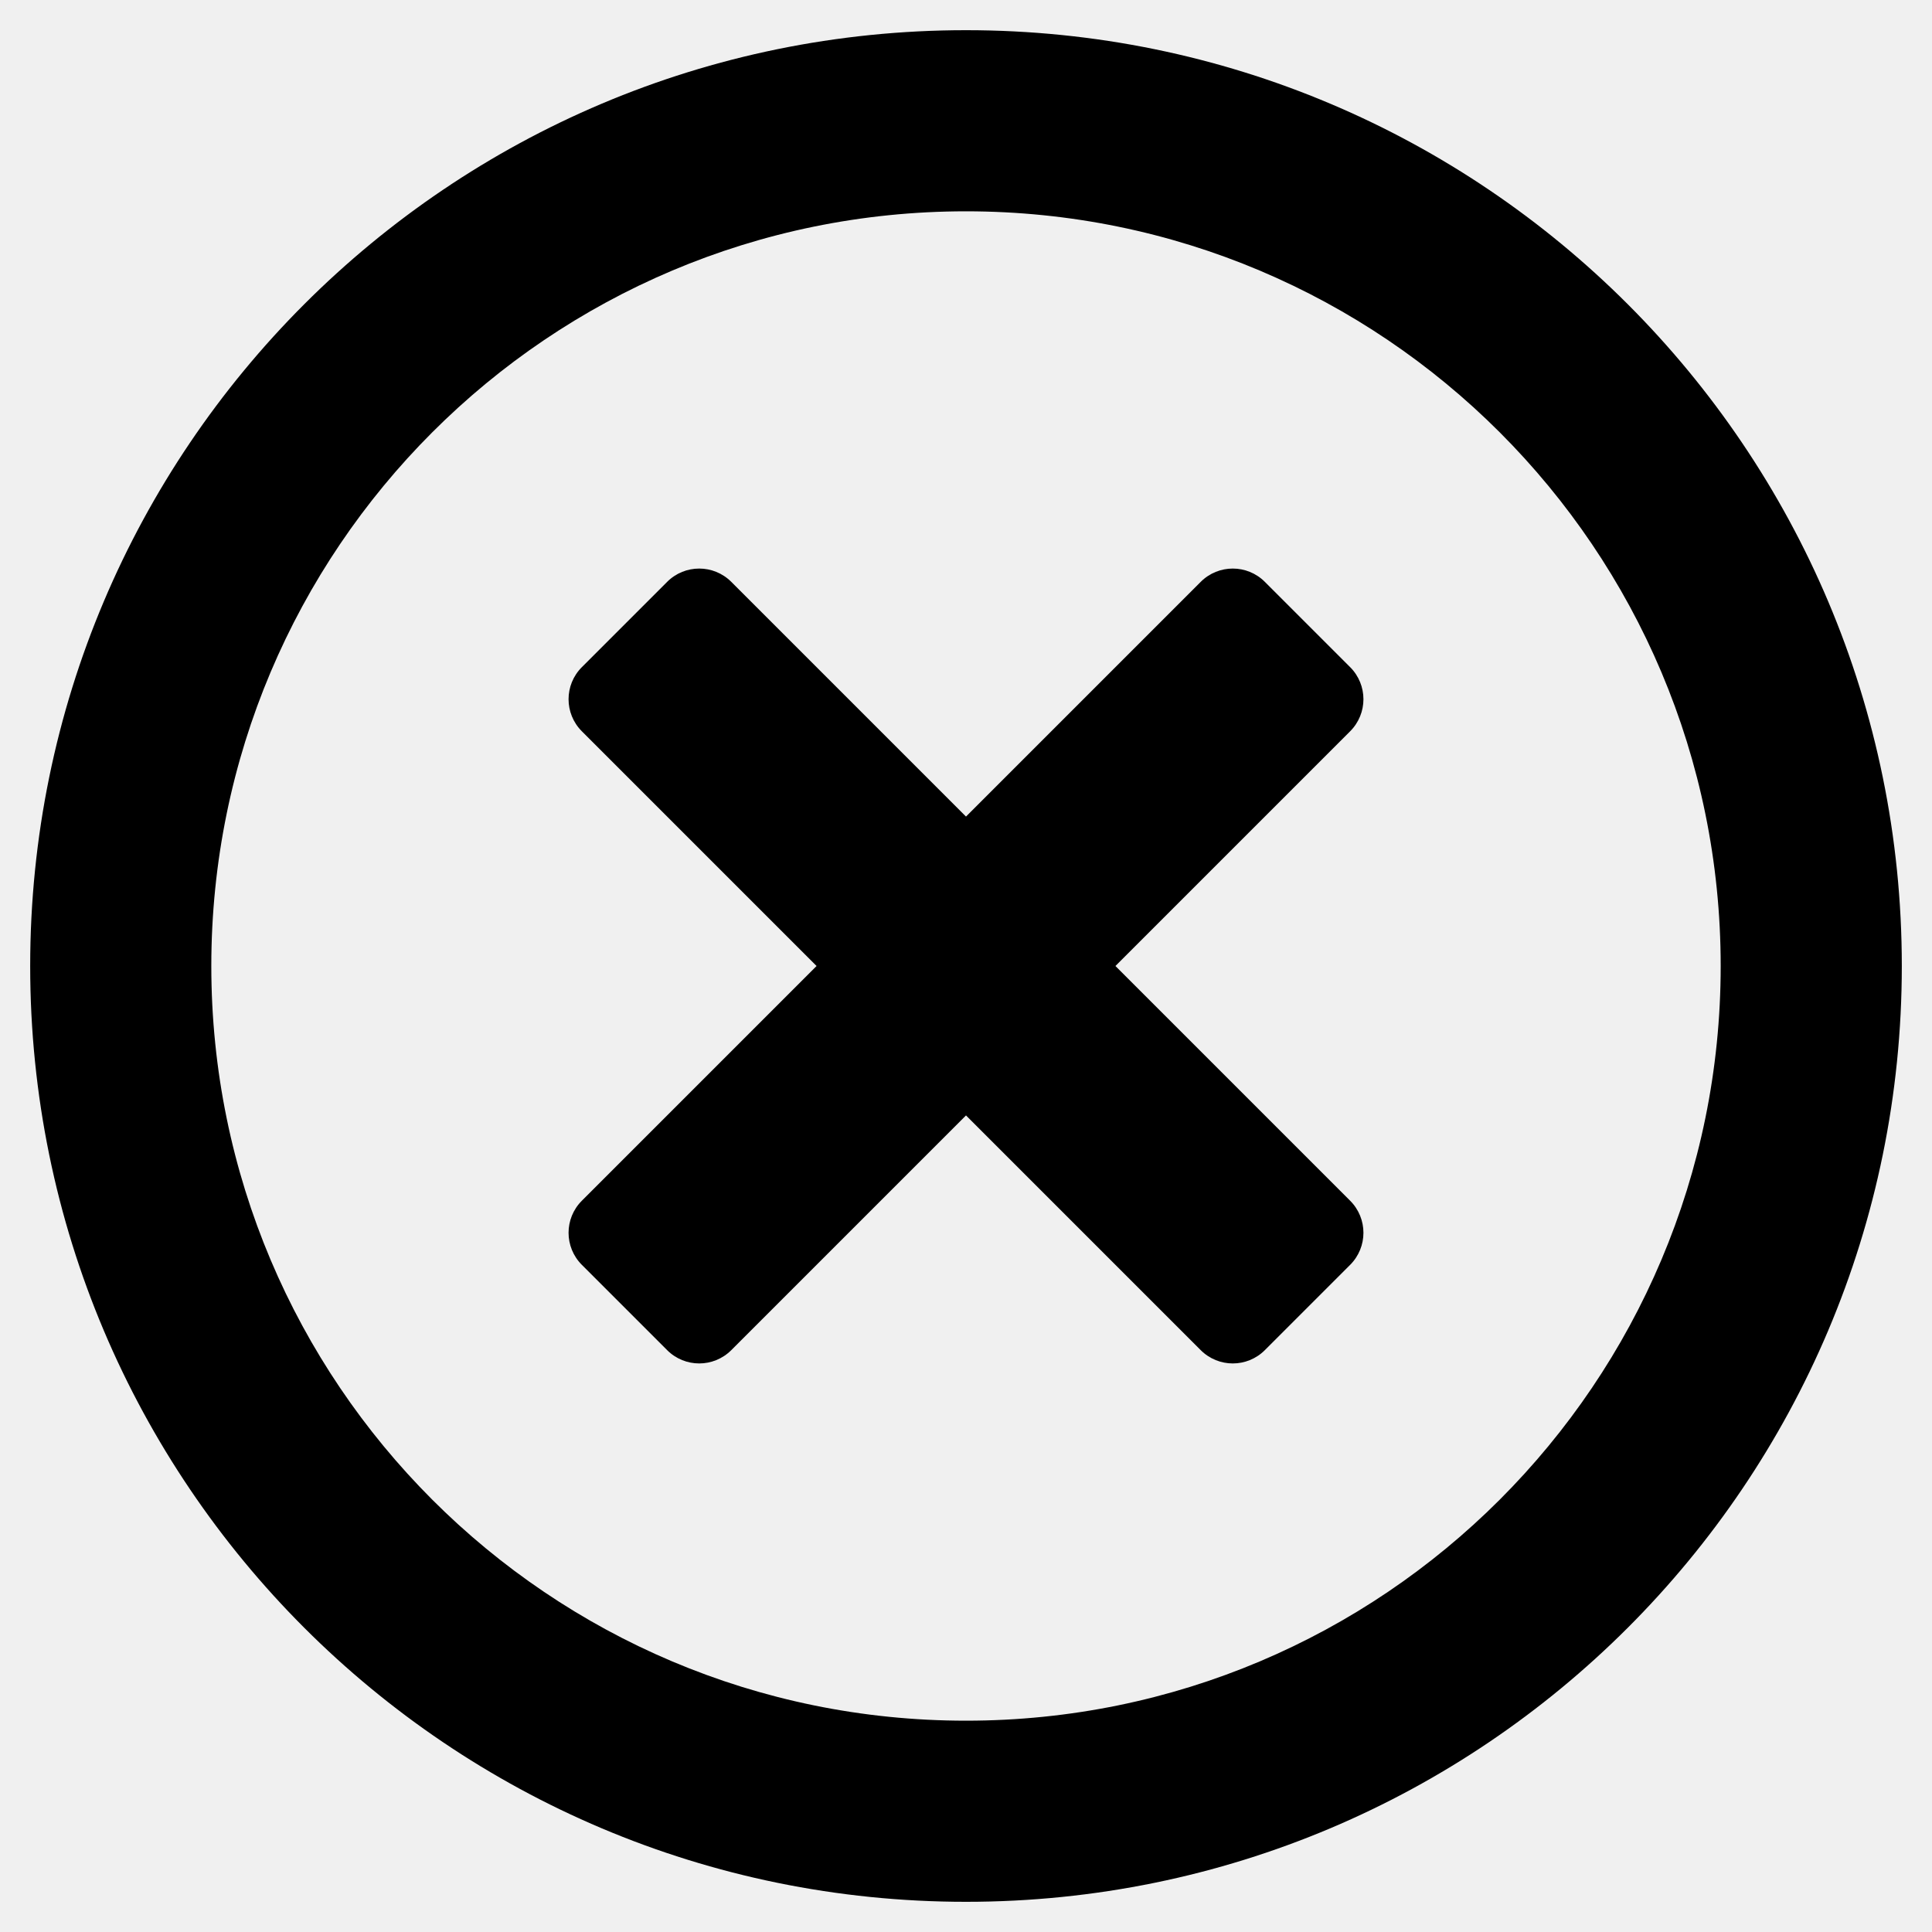
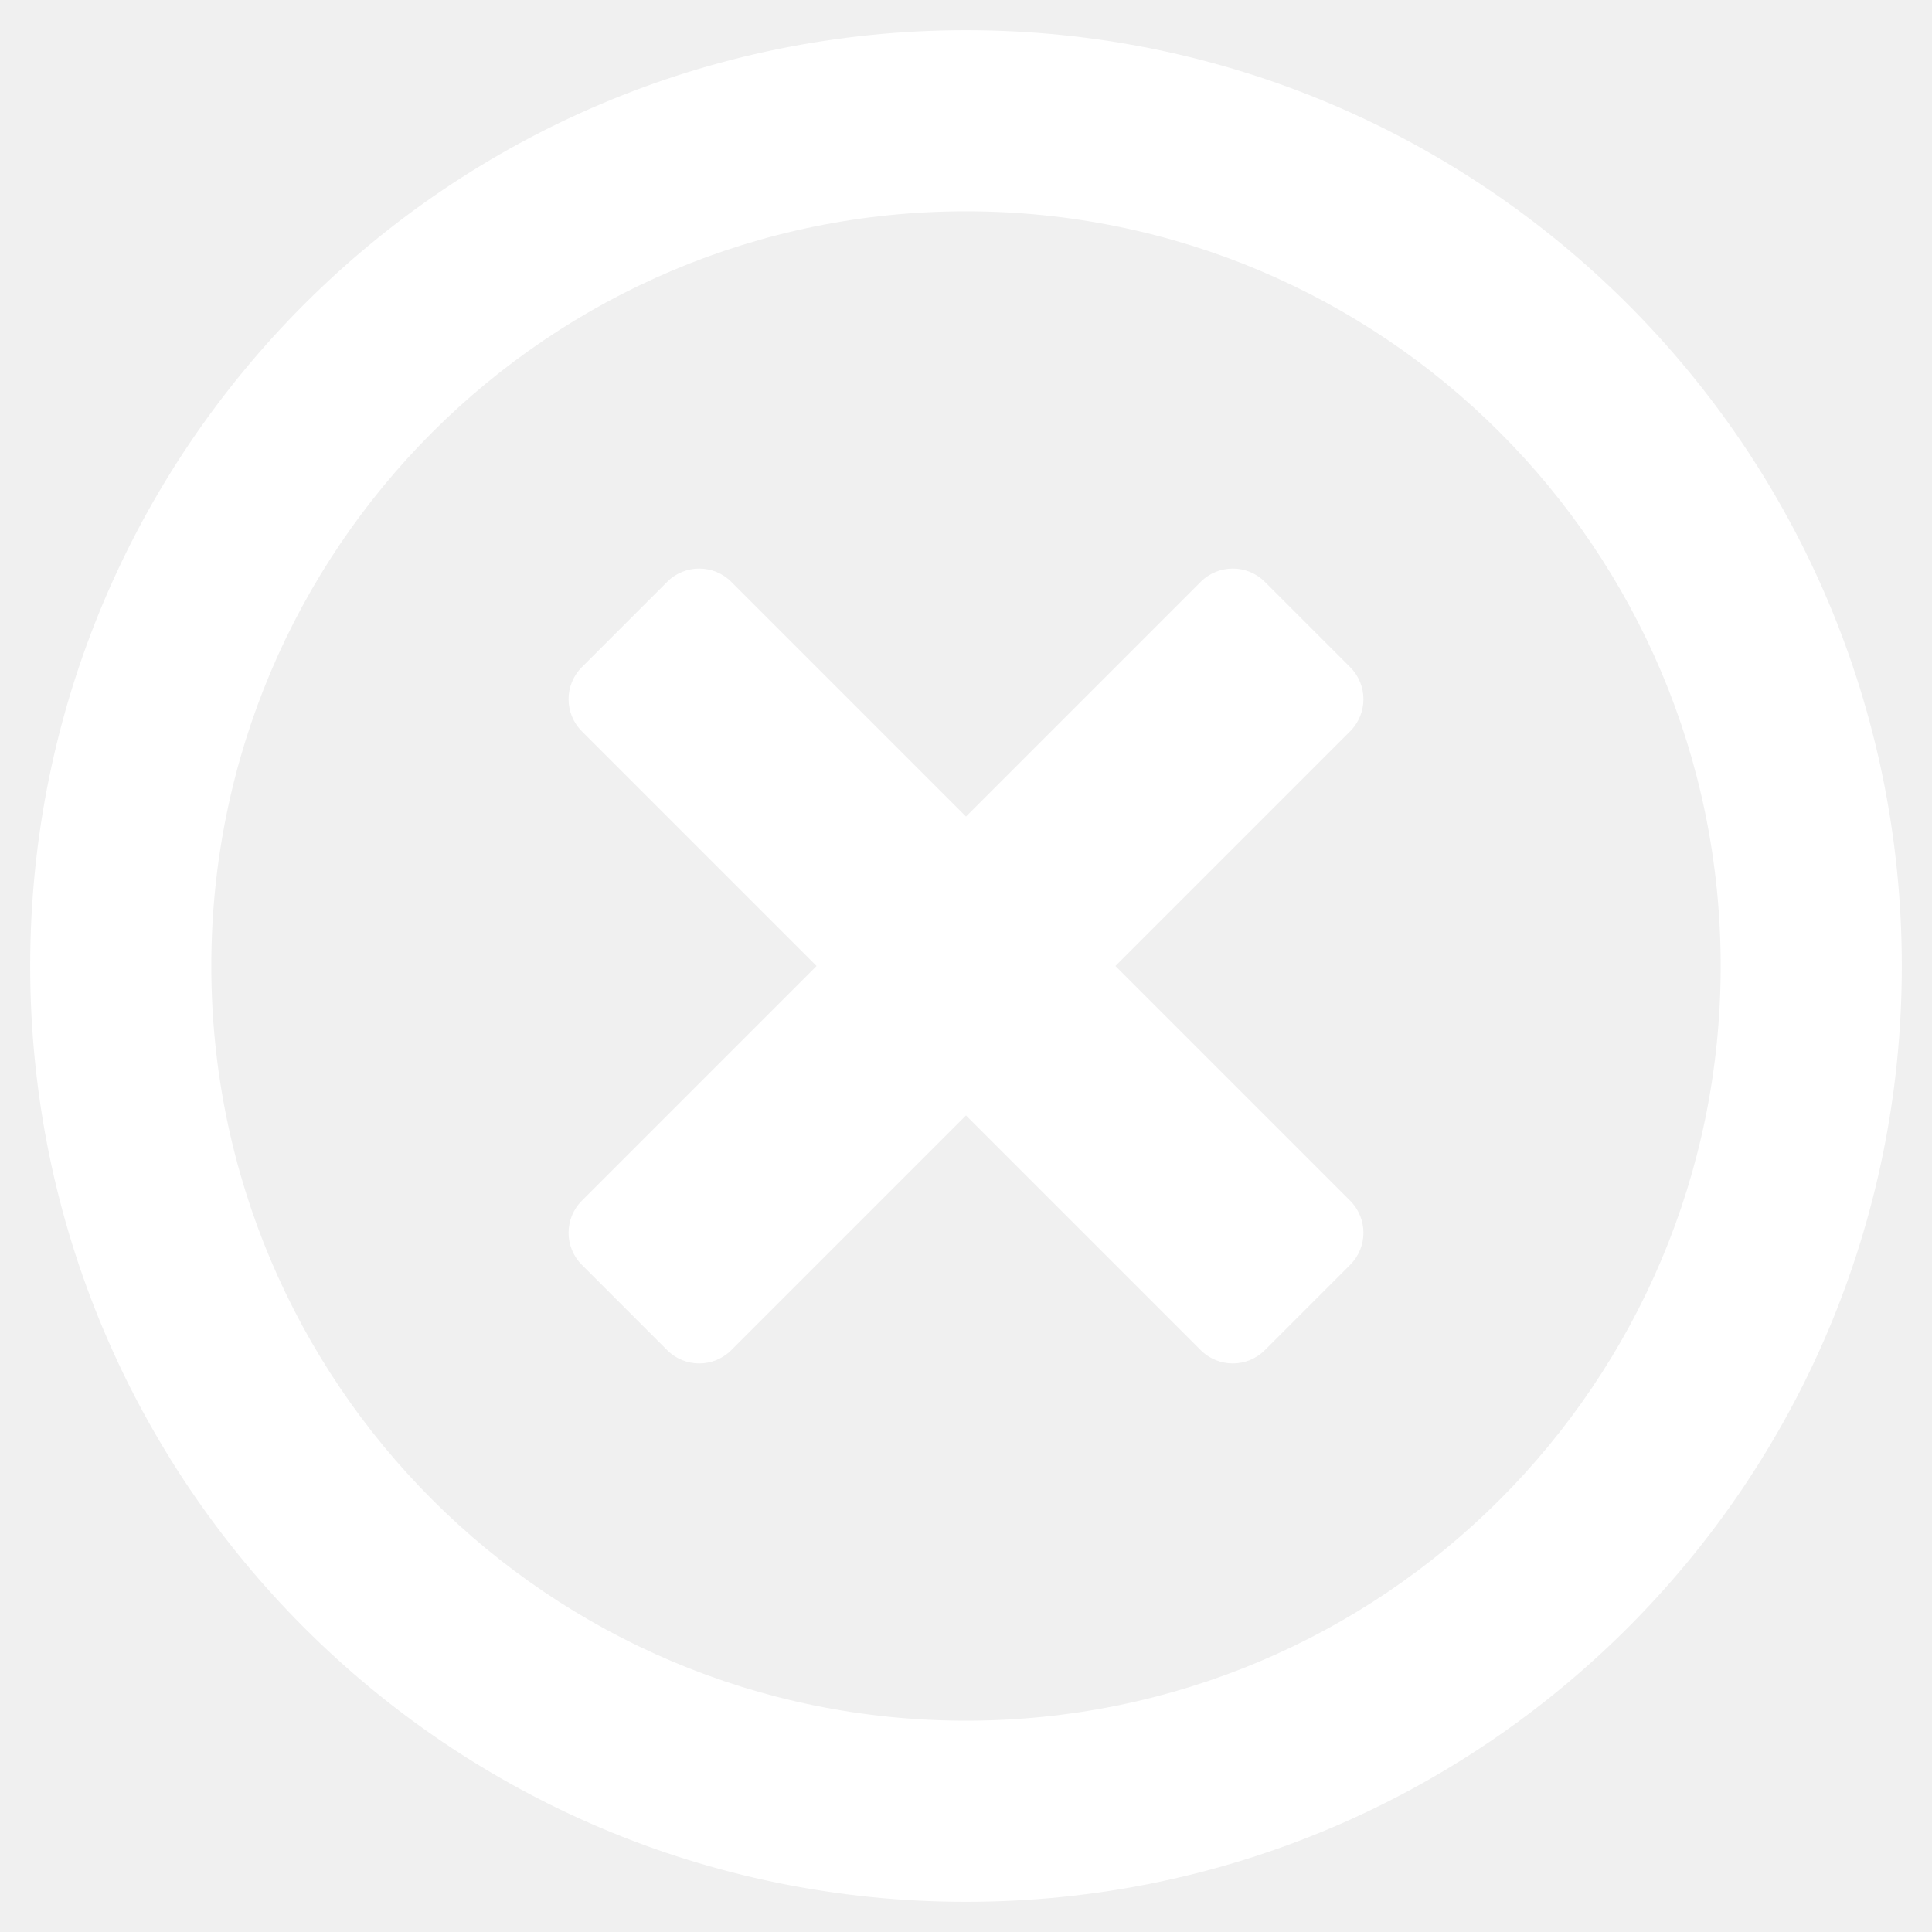
<svg xmlns="http://www.w3.org/2000/svg" aria-hidden="true" focusable="false" data-prefix="far" data-icon="times-circle" class="svg-inline--fa fa-times-circle fa-w-16" role="img" viewBox="0 0 512 512">
-   <path fill="currentColor" d="M256 8C119 8 8 119 8 256s111 248 248 248 248-111 248-248S393 8 256 8zm0 448c-110.5 0-200-89.5-200-200S145.5 56 256 56s200 89.5 200 200-89.5 200-200 200zm101.8-262.2L295.6 256l62.2 62.2c4.7 4.7 4.7 12.3 0 17l-22.6 22.6c-4.7 4.7-12.3 4.7-17 0L256 295.6l-62.2 62.2c-4.7 4.7-12.3 4.7-17 0l-22.6-22.6c-4.7-4.7-4.7-12.3 0-17l62.2-62.2-62.2-62.2c-4.7-4.7-4.7-12.3 0-17l22.6-22.6c4.7-4.7 12.3-4.7 17 0l62.2 62.2 62.2-62.2c4.7-4.7 12.3-4.7 17 0l22.6 22.6c4.7 4.7 4.7 12.3 0 17z" />
+   <path fill="#ffffff" d="M256 8C119 8 8 119 8 256s111 248 248 248 248-111 248-248S393 8 256 8zm0 448c-110.5 0-200-89.5-200-200S145.5 56 256 56s200 89.5 200 200-89.5 200-200 200zm101.8-262.2L295.6 256l62.2 62.2c4.7 4.7 4.7 12.3 0 17l-22.6 22.6c-4.7 4.7-12.3 4.7-17 0L256 295.6l-62.2 62.2c-4.7 4.7-12.3 4.7-17 0l-22.6-22.6c-4.7-4.7-4.7-12.3 0-17l62.2-62.2-62.2-62.2c-4.7-4.7-4.7-12.3 0-17l22.6-22.6c4.7-4.7 12.3-4.7 17 0l62.2 62.2 62.2-62.2c4.7-4.7 12.3-4.7 17 0l22.6 22.6c4.7 4.7 4.7 12.3 0 17z" />
</svg>
